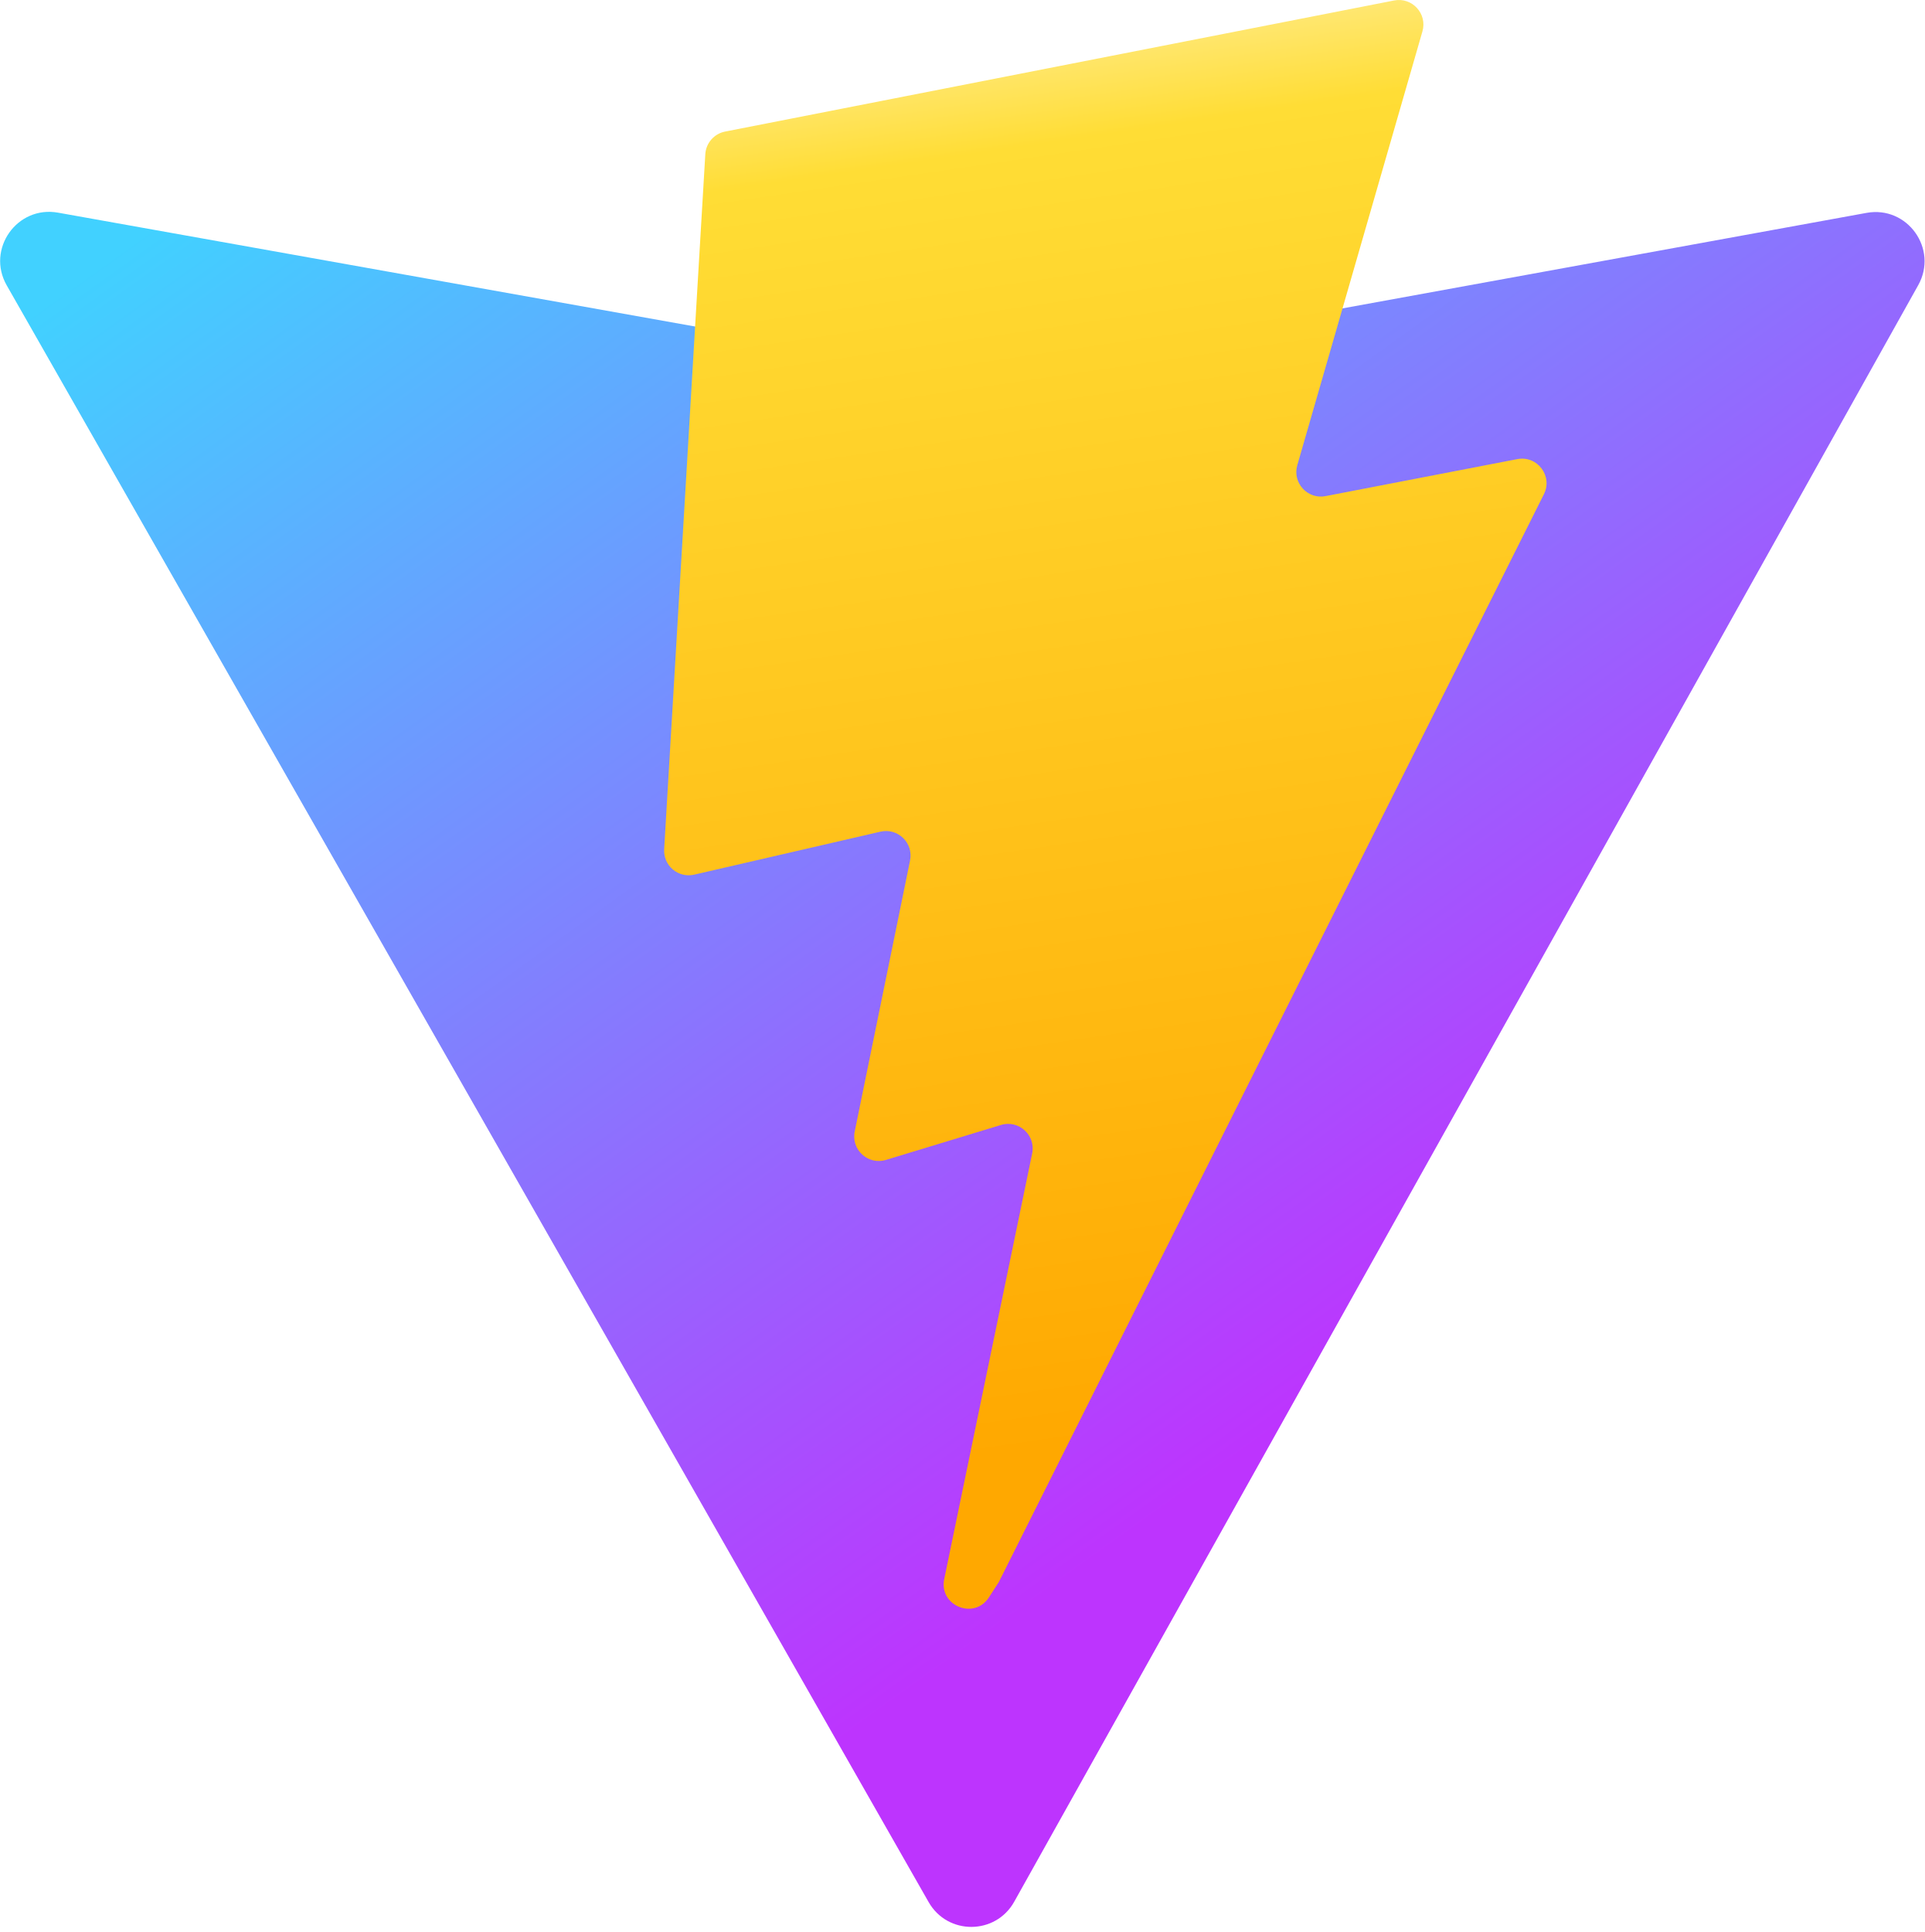
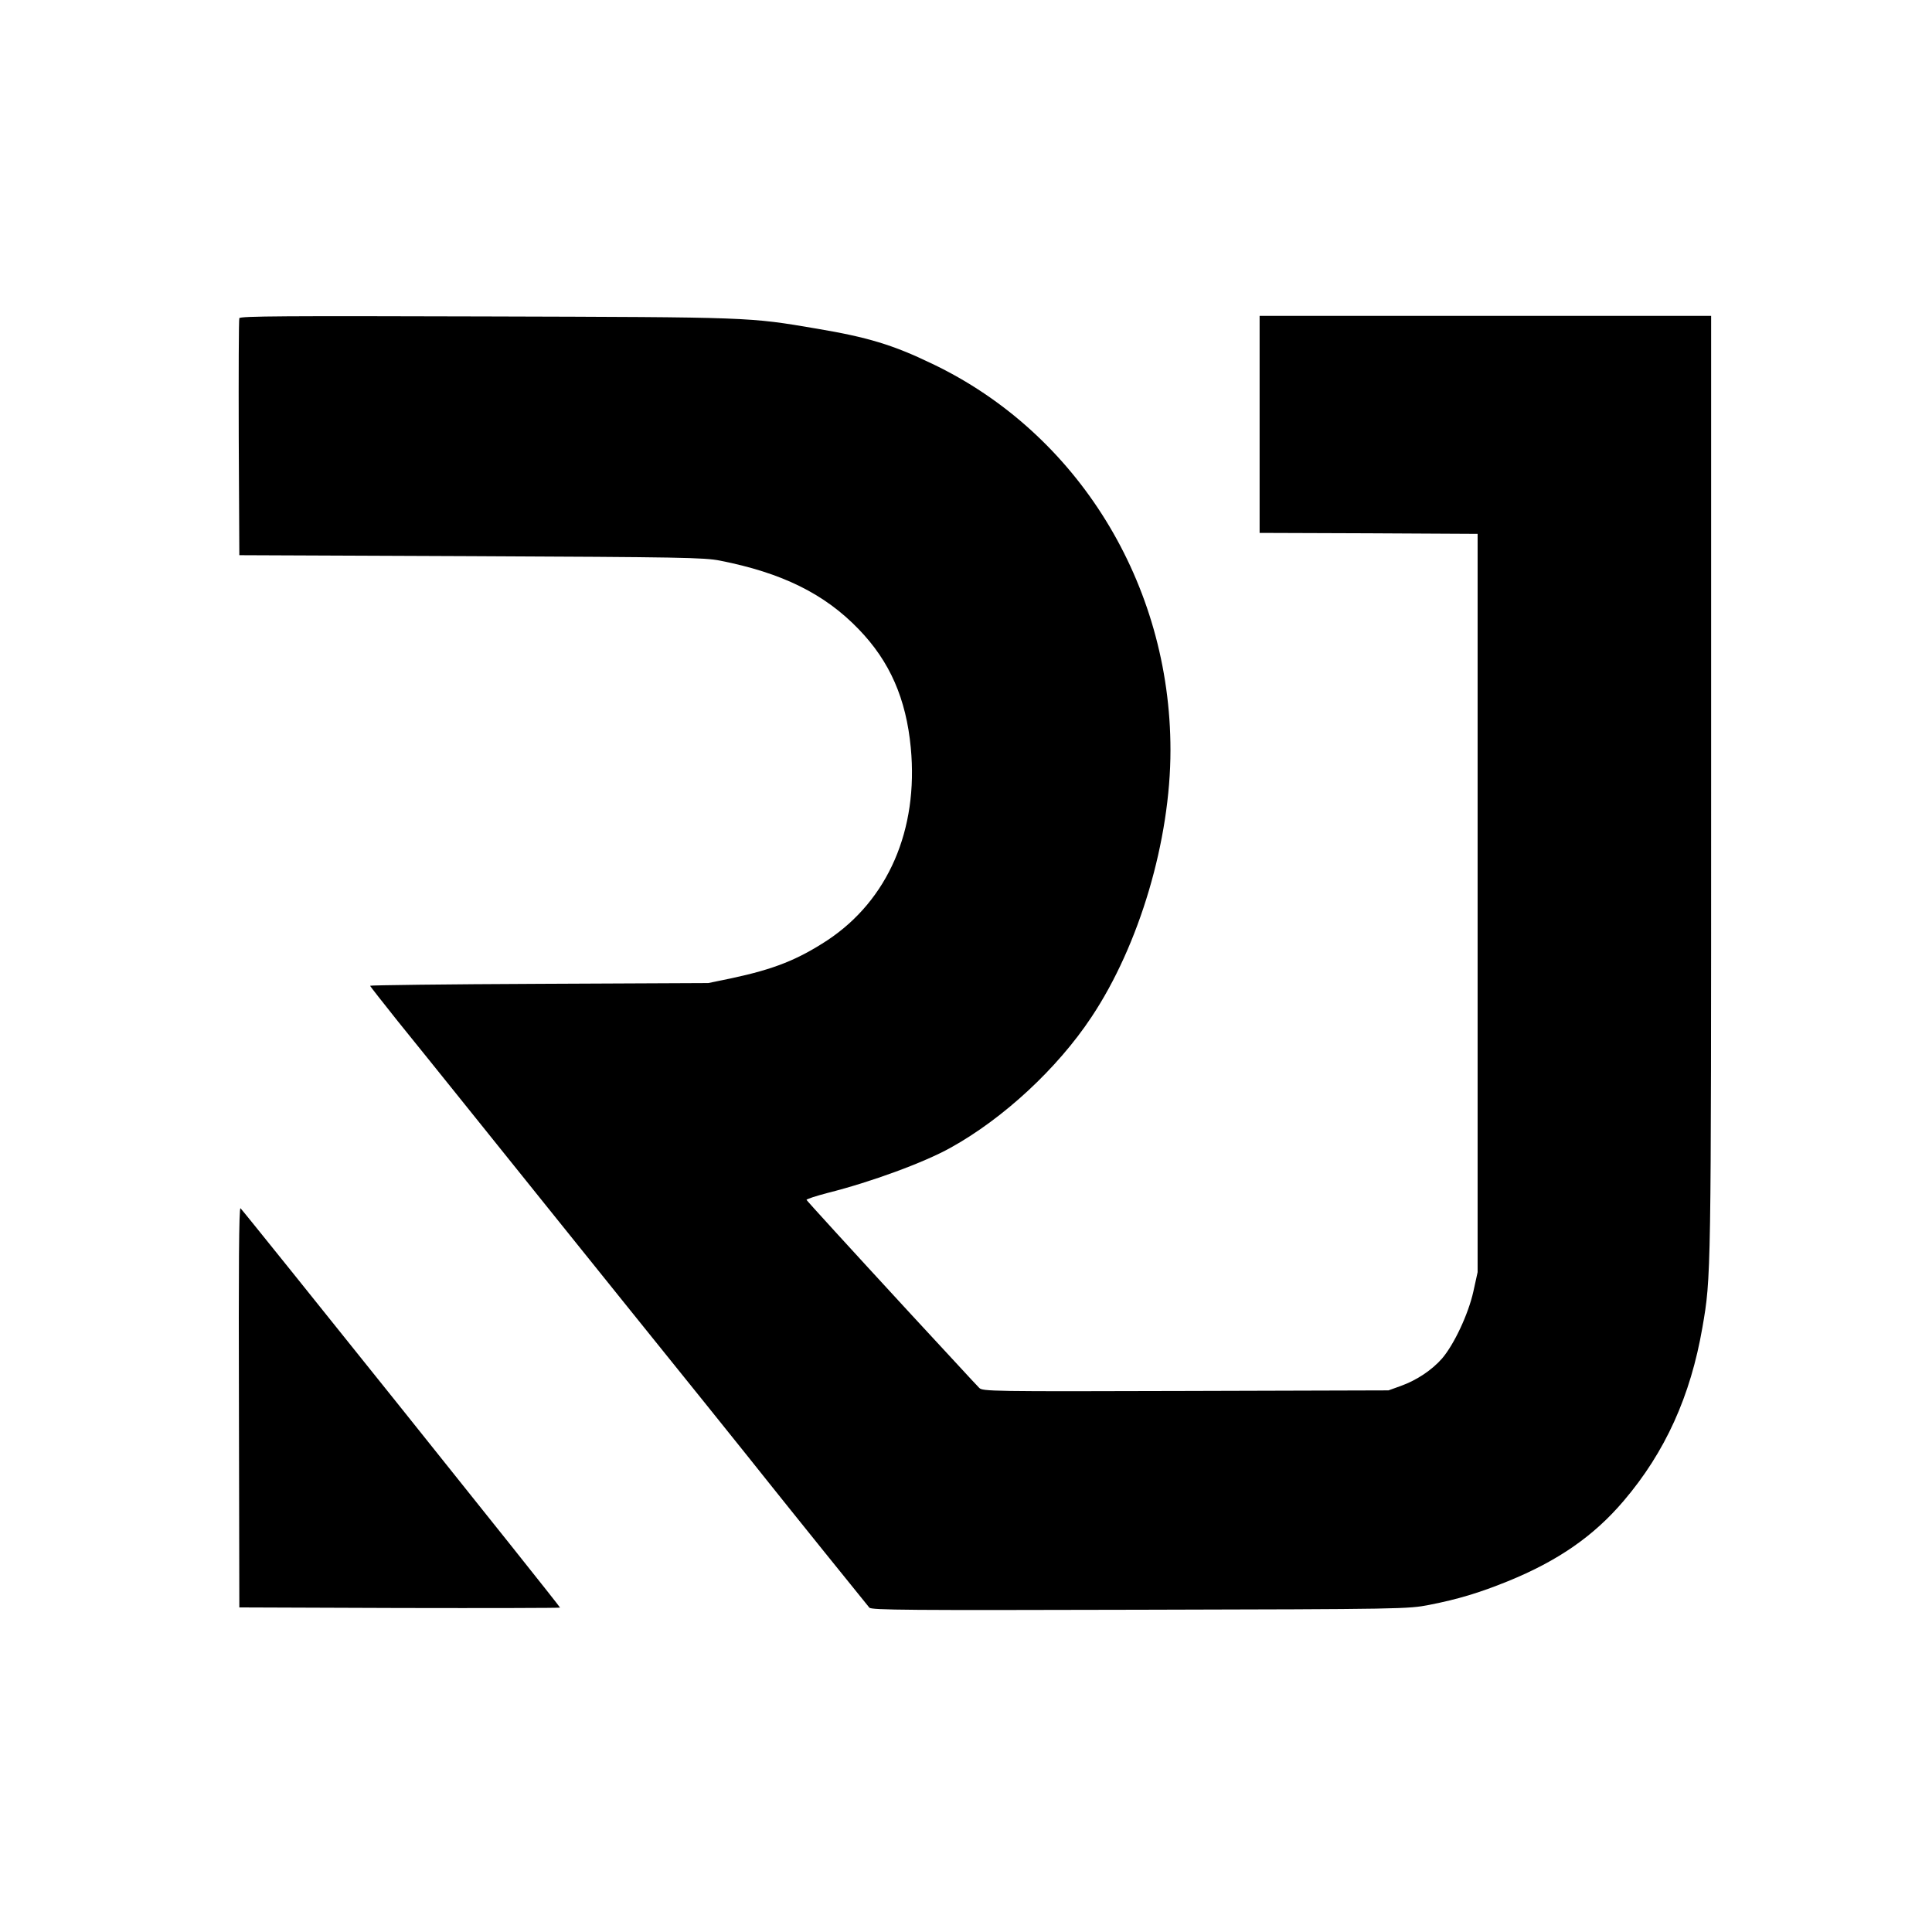
- <svg xmlns="http://www.w3.org/2000/svg" aria-hidden="true" role="img" class="iconify iconify--logos" width="31.88" height="32" preserveAspectRatio="xMidYMid meet" viewBox="0 0 256 257">
-   <defs>
-     <linearGradient id="IconifyId1813088fe1fbc01fb466" x1="-.828%" x2="57.636%" y1="7.652%" y2="78.411%">
-       <stop offset="0%" stop-color="#41D1FF" />
-       <stop offset="100%" stop-color="#BD34FE" />
-     </linearGradient>
-     <linearGradient id="IconifyId1813088fe1fbc01fb467" x1="43.376%" x2="50.316%" y1="2.242%" y2="89.03%">
-       <stop offset="0%" stop-color="#FFEA83" />
-       <stop offset="8.333%" stop-color="#FFDD35" />
-       <stop offset="100%" stop-color="#FFA800" />
-     </linearGradient>
-   </defs>
-   <path fill="url(#IconifyId1813088fe1fbc01fb466)" d="M255.153 37.938L134.897 252.976c-2.483 4.44-8.862 4.466-11.382.048L.875 37.958c-2.746-4.814 1.371-10.646 6.827-9.67l120.385 21.517a6.537 6.537 0 0 0 2.322-.004l117.867-21.483c5.438-.991 9.574 4.796 6.877 9.62Z" />
-   <path fill="url(#IconifyId1813088fe1fbc01fb467)" d="M185.432.063L96.44 17.501a3.268 3.268 0 0 0-2.634 3.014l-5.474 92.456a3.268 3.268 0 0 0 3.997 3.378l24.777-5.718c2.318-.535 4.413 1.507 3.936 3.838l-7.361 36.047c-.495 2.426 1.782 4.5 4.151 3.78l15.304-4.649c2.372-.72 4.652 1.36 4.15 3.788l-11.698 56.621c-.732 3.542 3.979 5.473 5.943 2.437l1.313-2.028l72.516-144.72c1.215-2.423-.88-5.186-3.54-4.672l-25.505 4.922c-2.396.462-4.435-1.77-3.759-4.114l16.646-57.705c.677-2.35-1.37-4.583-3.769-4.113Z" />
+ <svg xmlns="http://www.w3.org/2000/svg" version="1.0" width="983pt" height="997pt" viewBox="0 0 983 997" preserveAspectRatio="xMidYMid meet">
+   <g transform="translate(0,997) scale(0.1,-0.1)" fill="#000000" stroke="none">
+     <path d="M1235 8328 c-3 -7 -4 -285 -3 -618 l3 -605 1195 -5 c1085 -5 1203 -7 1285 -23 320 -63 540 -171 716 -354 161 -166 245 -359 269 -612 40 -424 -118 -786 -430 -993 -153 -100 -274 -149 -494 -196 l-121 -25 -872 -4 c-480 -2 -873 -7 -873 -10 0 -3 64 -84 142 -182 78 -97 224 -277 323 -401 100 -124 318 -396 486 -605 168 -209 343 -427 390 -485 153 -189 653 -811 719 -895 36 -45 164 -205 285 -355 121 -150 225 -278 231 -286 10 -13 202 -14 1395 -11 1367 3 1385 4 1494 25 148 29 258 62 406 122 258 105 443 233 597 414 215 252 346 542 407 896 45 259 45 255 45 2803 l0 2417 -1165 0 -1165 0 0 -560 0 -560 563 -2 562 -3 0 -1905 0 -1905 -22 -100 c-26 -117 -100 -274 -162 -346 -52 -59 -129 -111 -212 -141 l-64 -23 -1047 -3 c-1005 -3 -1048 -2 -1065 16 -10 10 -63 67 -119 128 -55 60 -161 174 -235 254 -328 356 -534 582 -537 588 -1 4 48 20 109 36 223 56 498 157 634 233 273 151 552 410 727 674 248 372 408 914 408 1378 0 859 -479 1636 -1230 1994 -203 98 -334 137 -595 181 -354 60 -331 59 -1708 63 -1036 3 -1268 2 -1272 -9z" />
+     <path d="M1233 2708 l2 -1033 828 -3 c455 -1 827 0 827 2 0 8 -1638 2053 -1649 2061 -8 4 -10 -309 -8 -1027z" />
+   </g>
</svg>
